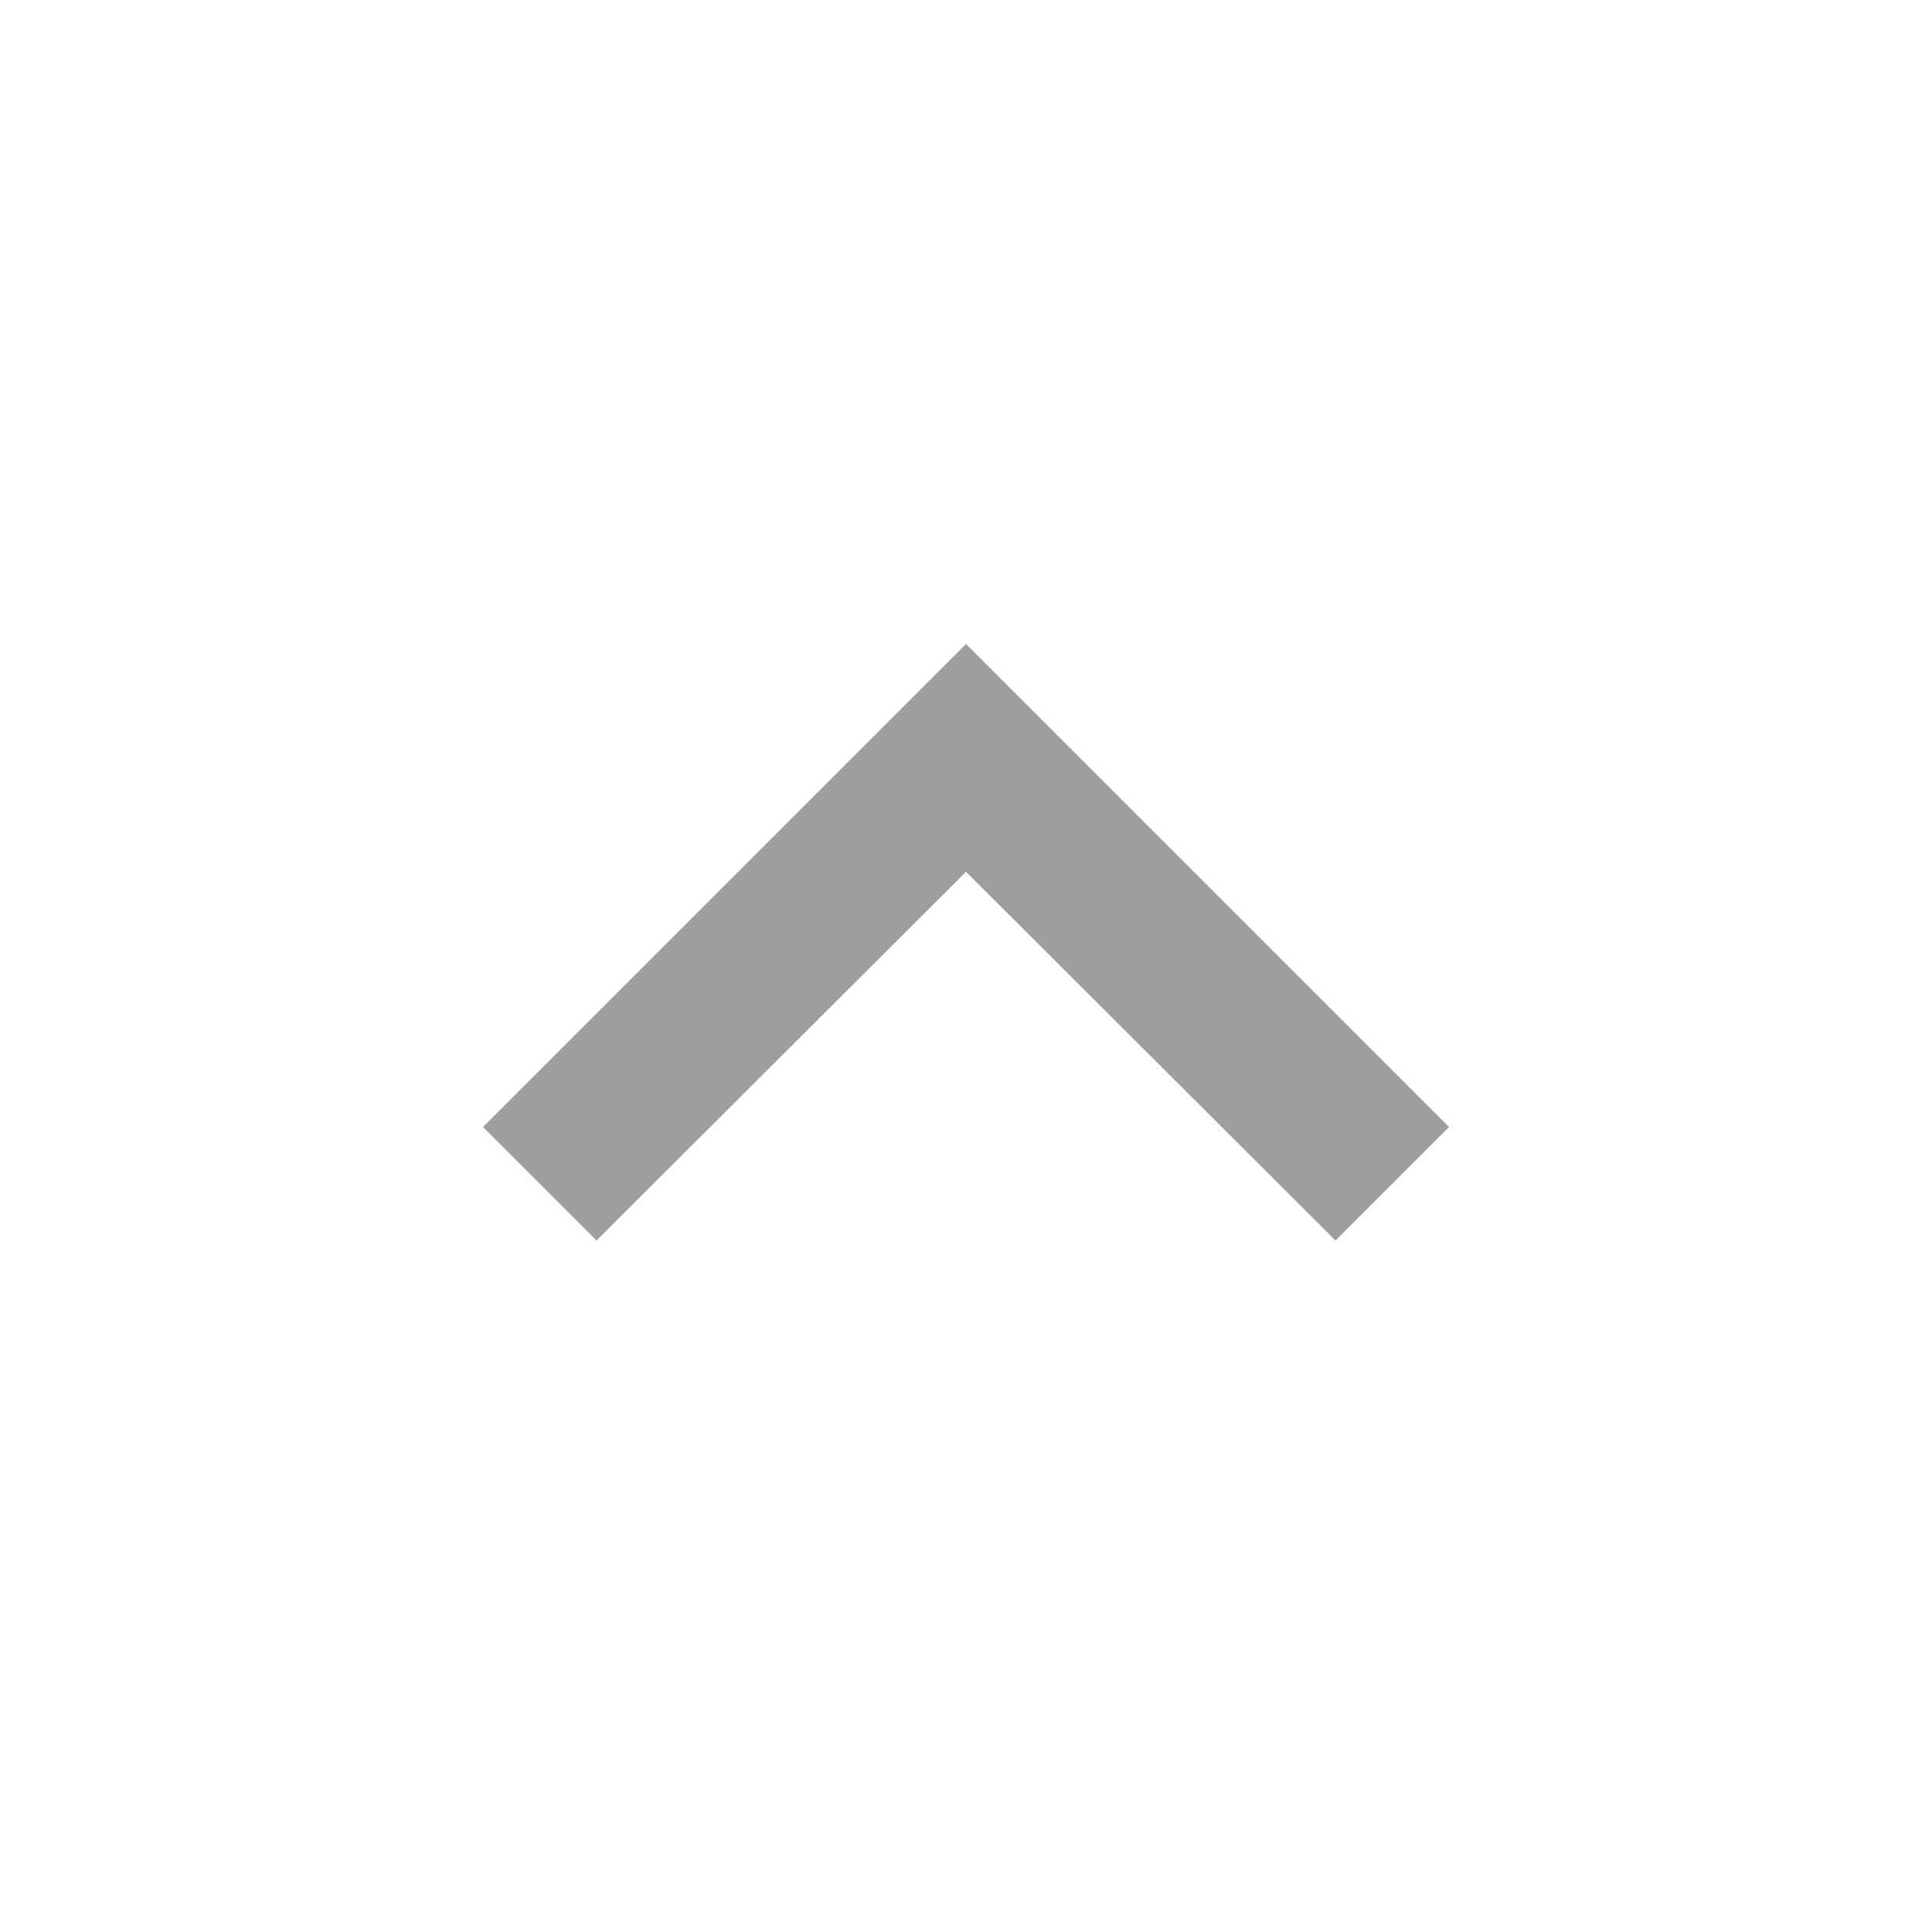
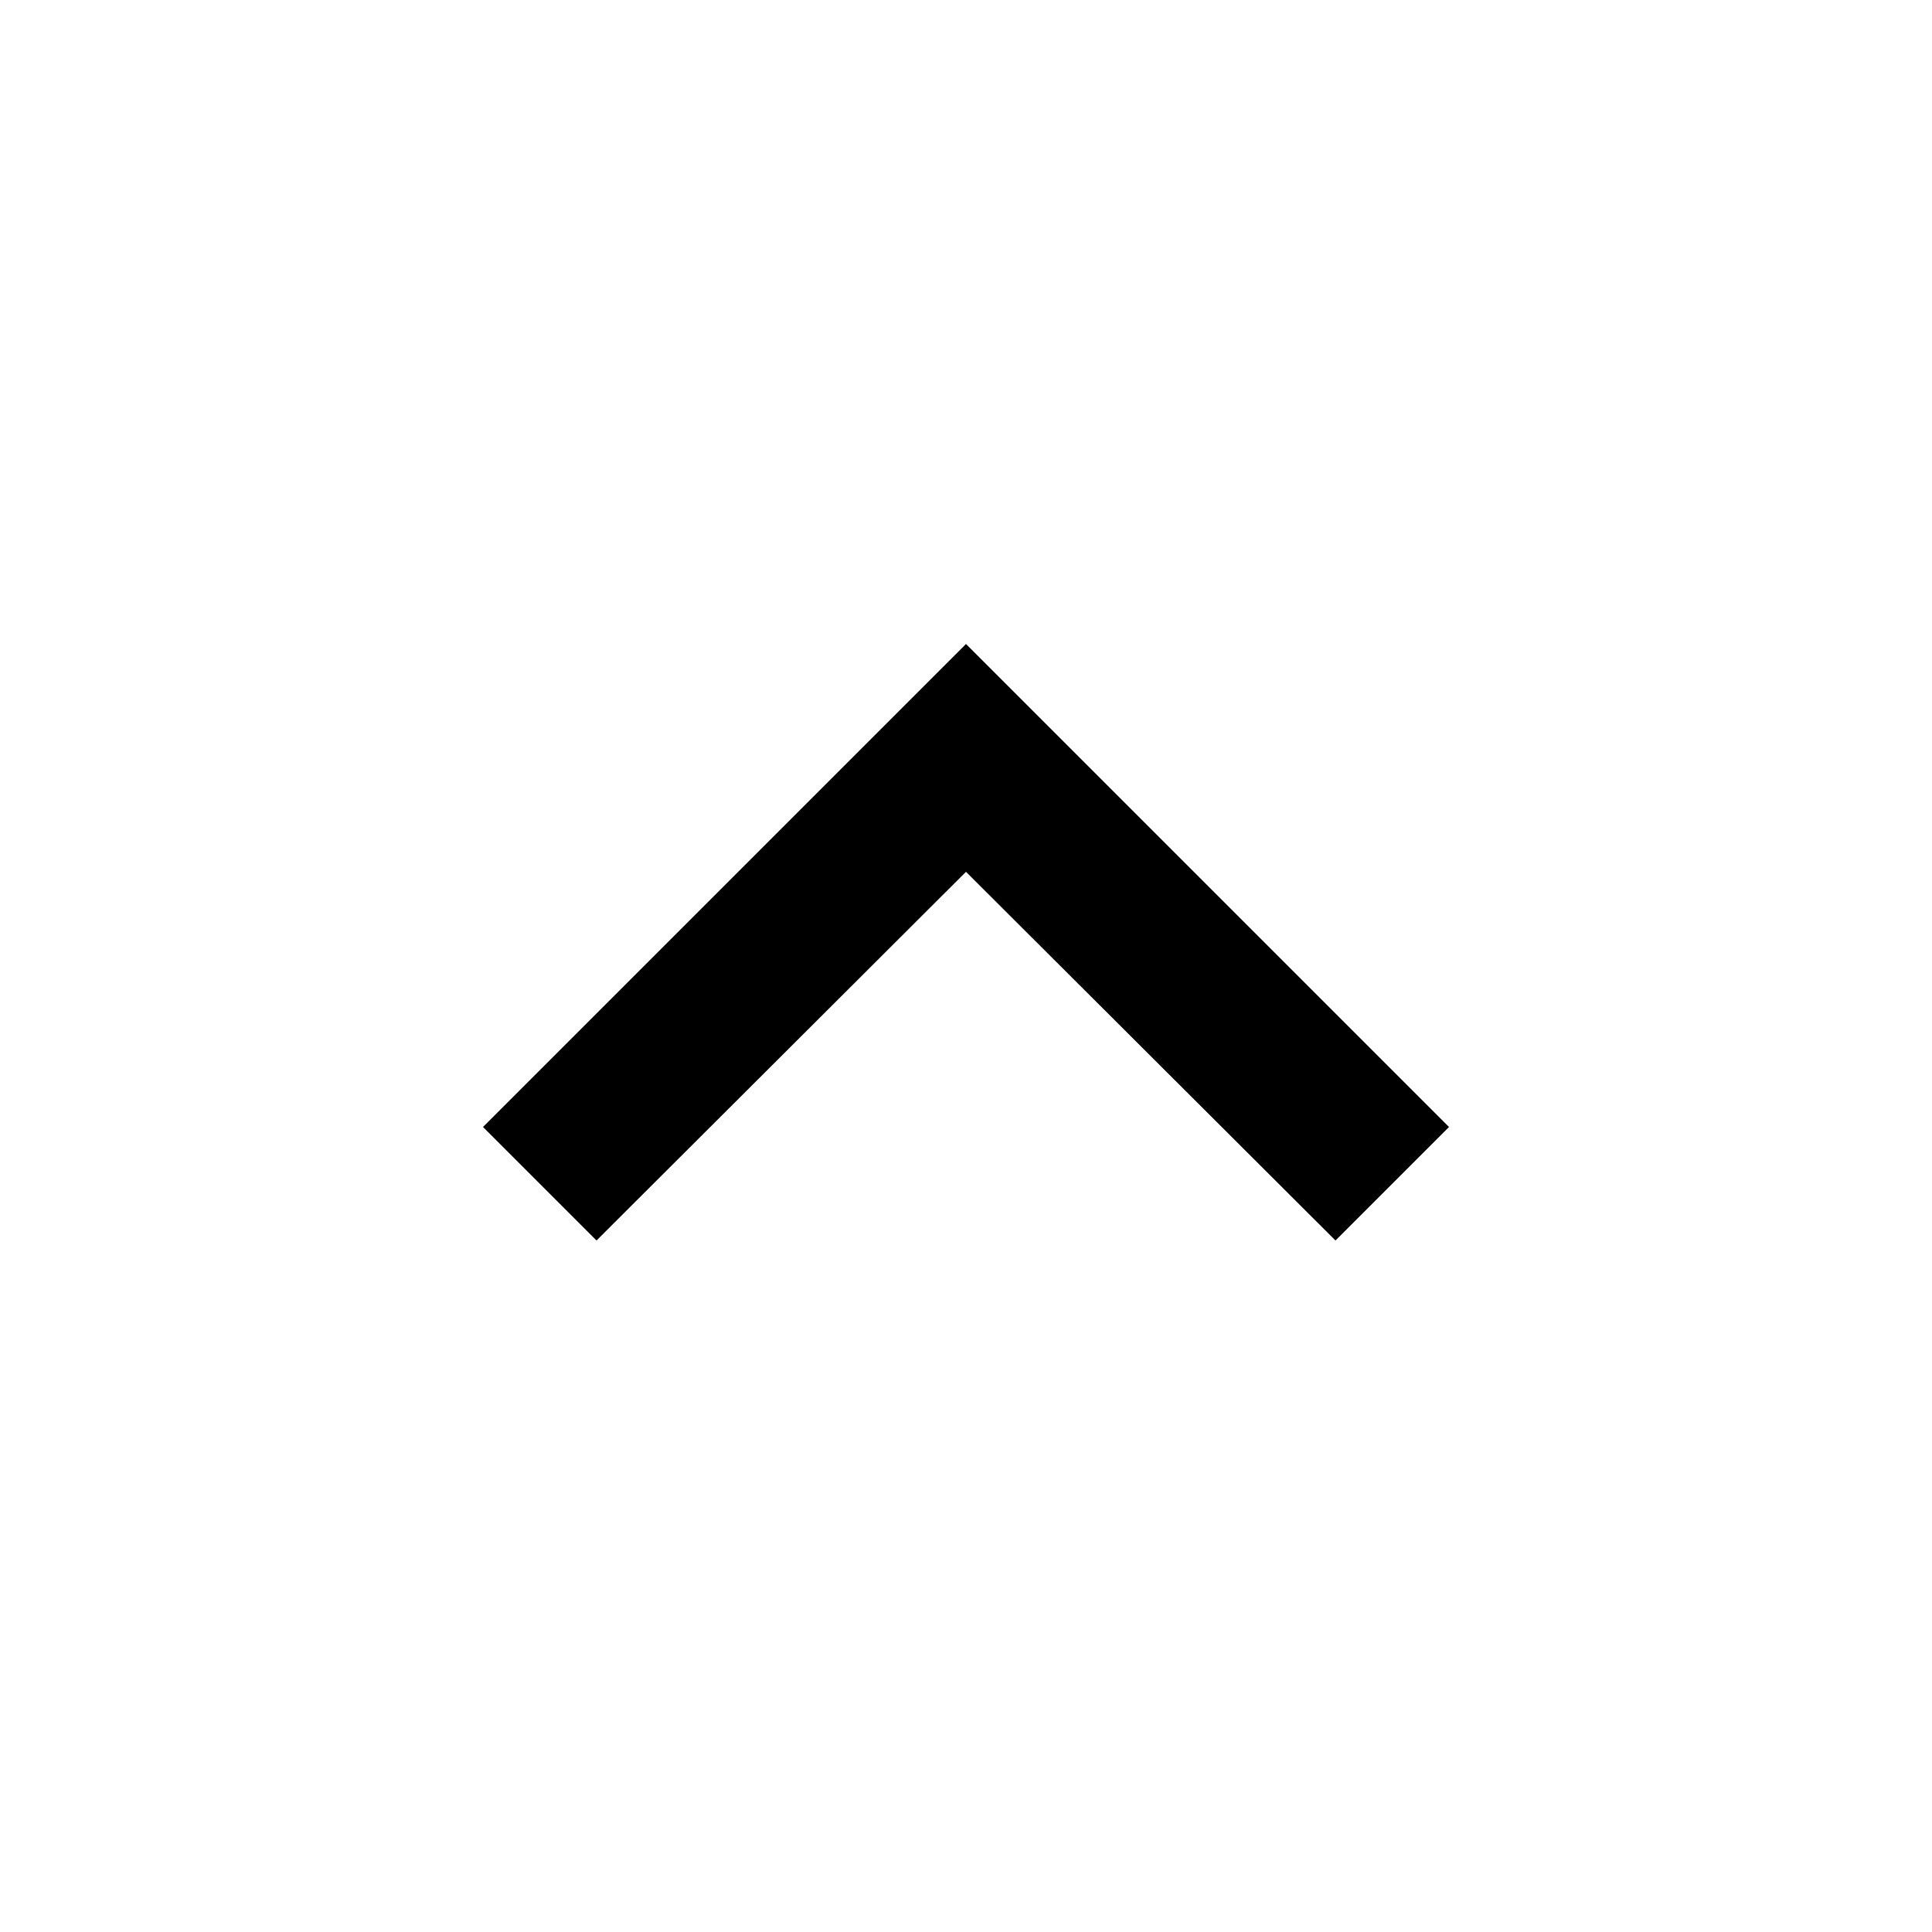
<svg xmlns="http://www.w3.org/2000/svg" width="24" height="24" viewBox="0 0 24 24">
-   <g id="Group_15256" data-name="Group 15256" transform="translate(20701 -212) rotate(-90)" opacity="0.38">
+   <g id="Group_15256" data-name="Group 15256" transform="translate(20701 -212) rotate(-90)">
    <g id="Icon:_Caret_-_Blue" data-name="Icon: Caret - Blue" transform="translate(-236 -20701)">
      <g id="baseline-chevron_right-24px">
        <path id="Path_5769" data-name="Path 5769" d="M10,6,8.59,7.41,13.17,12,8.59,16.59,10,18l6-6Z" />
-         <path id="Path_5770" data-name="Path 5770" d="M0,0H24V24H0Z" fill="none" />
      </g>
    </g>
  </g>
</svg>
